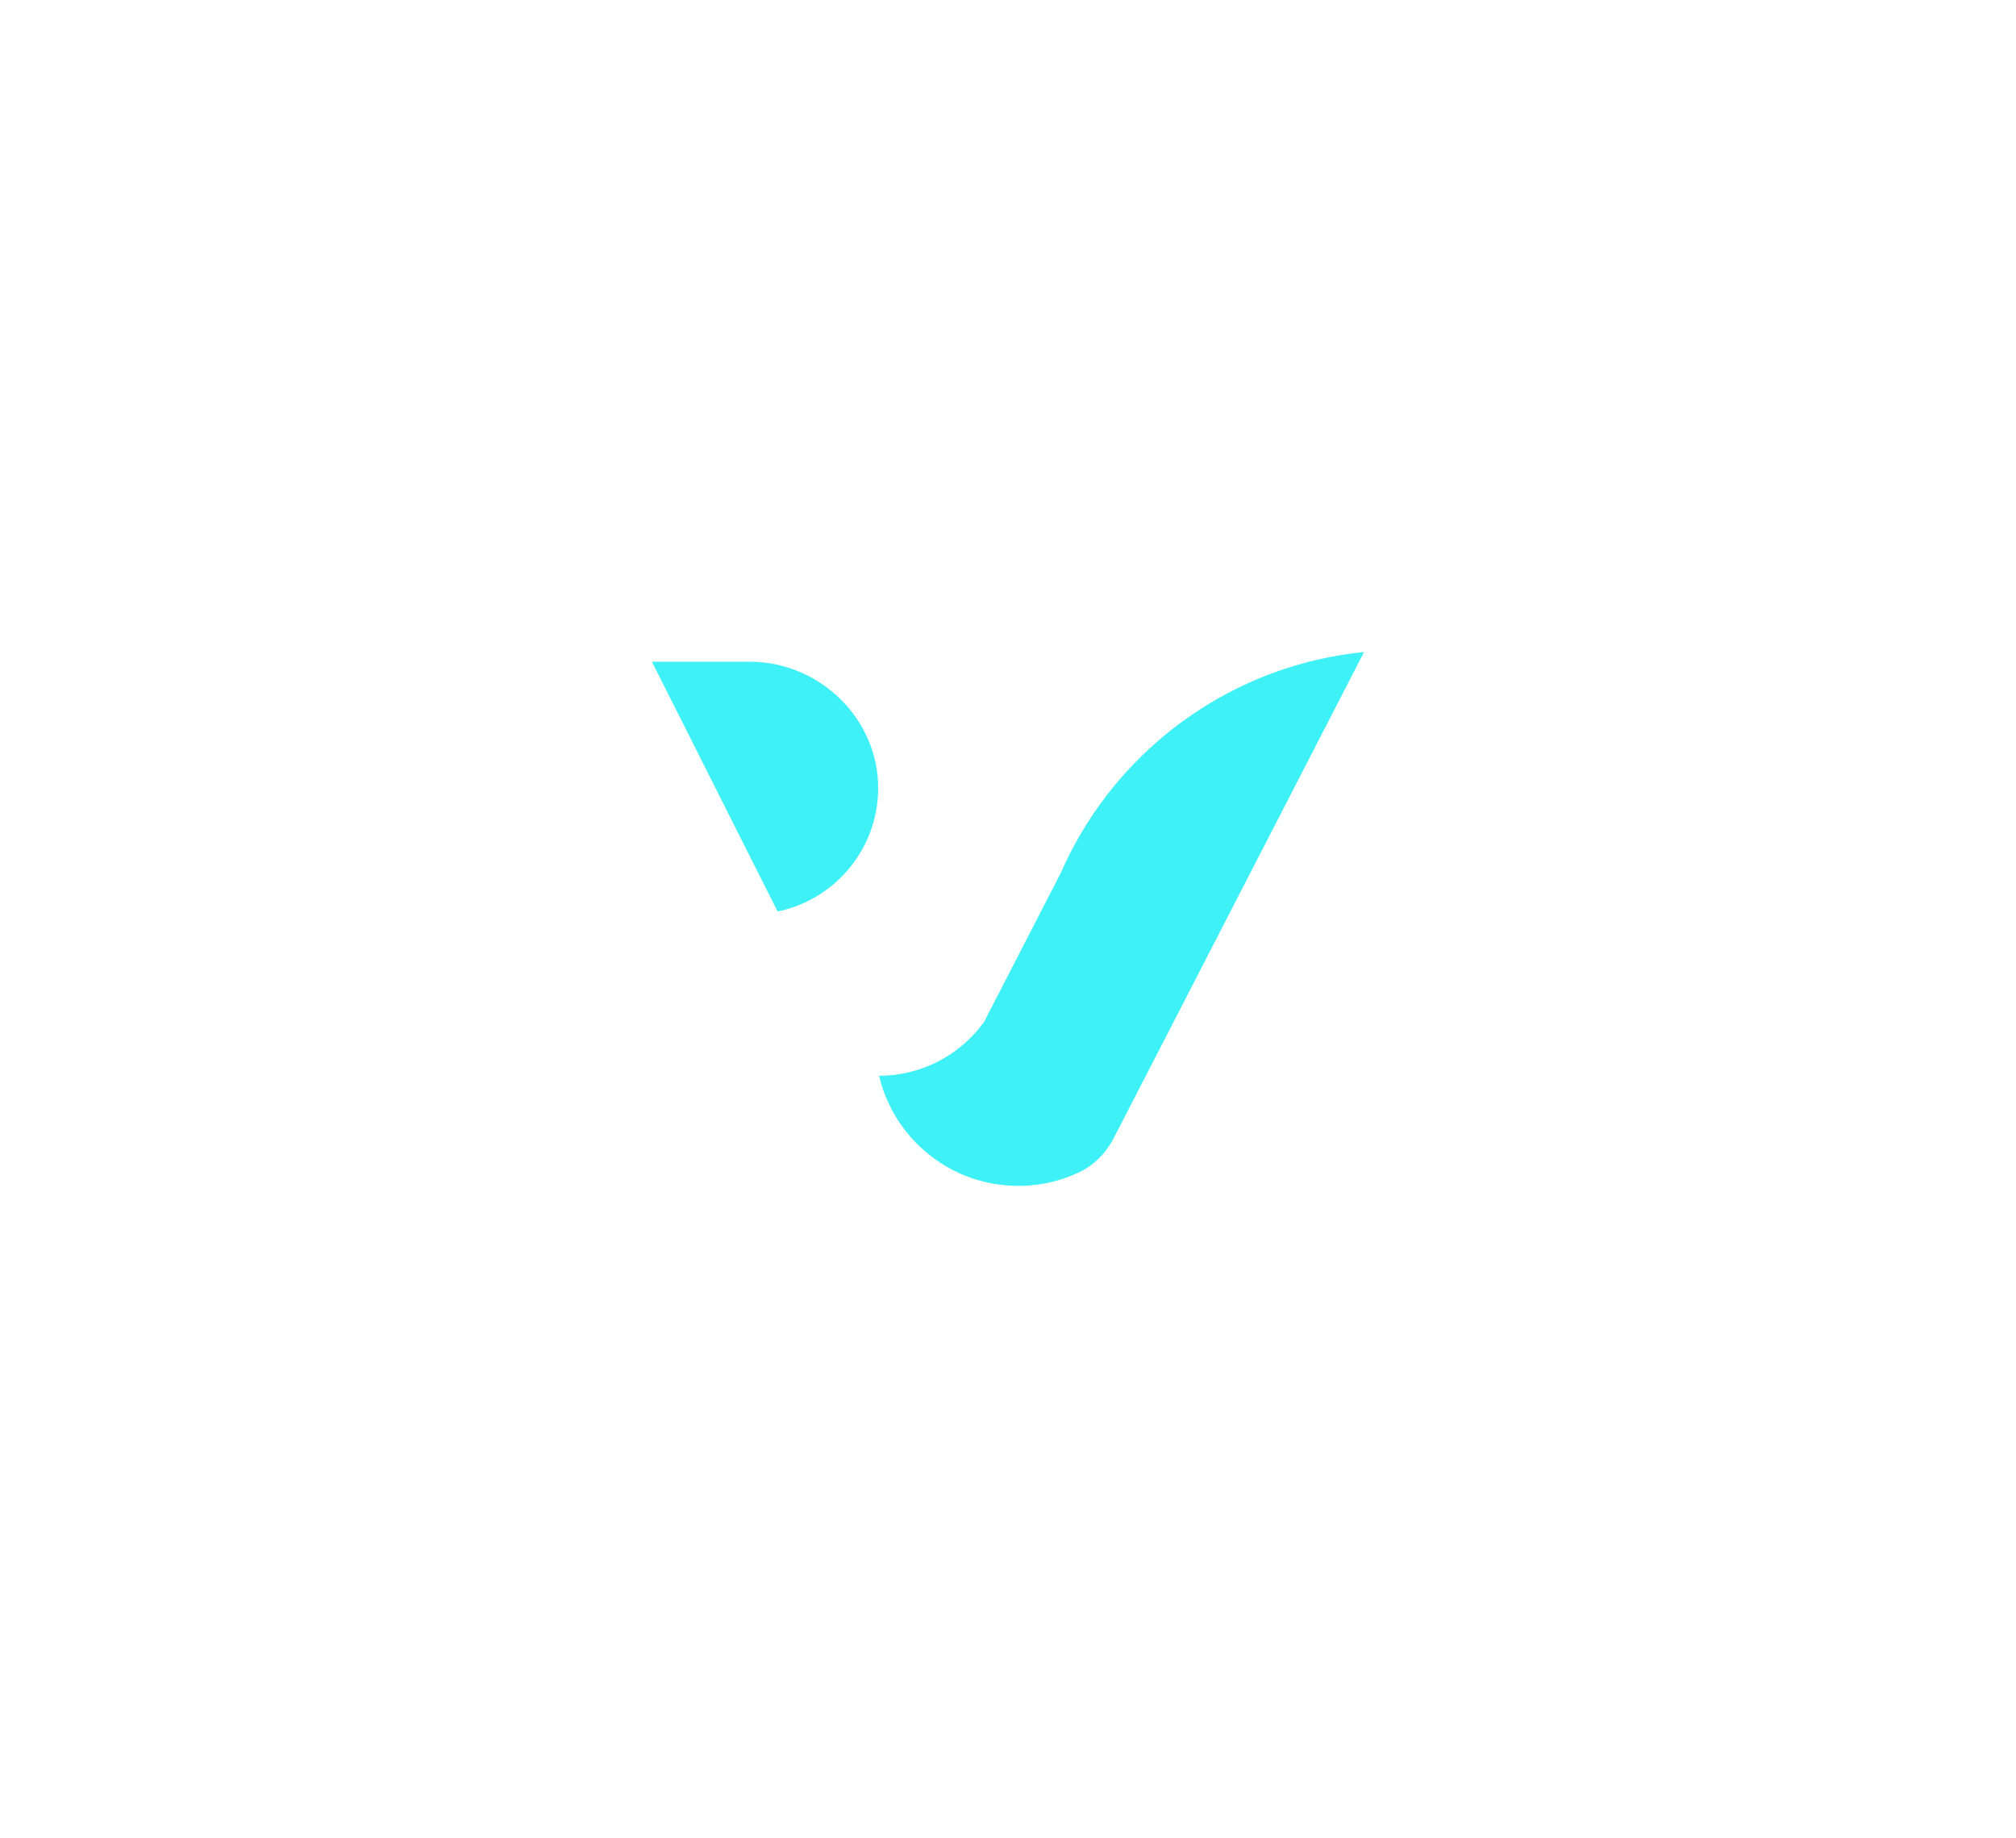
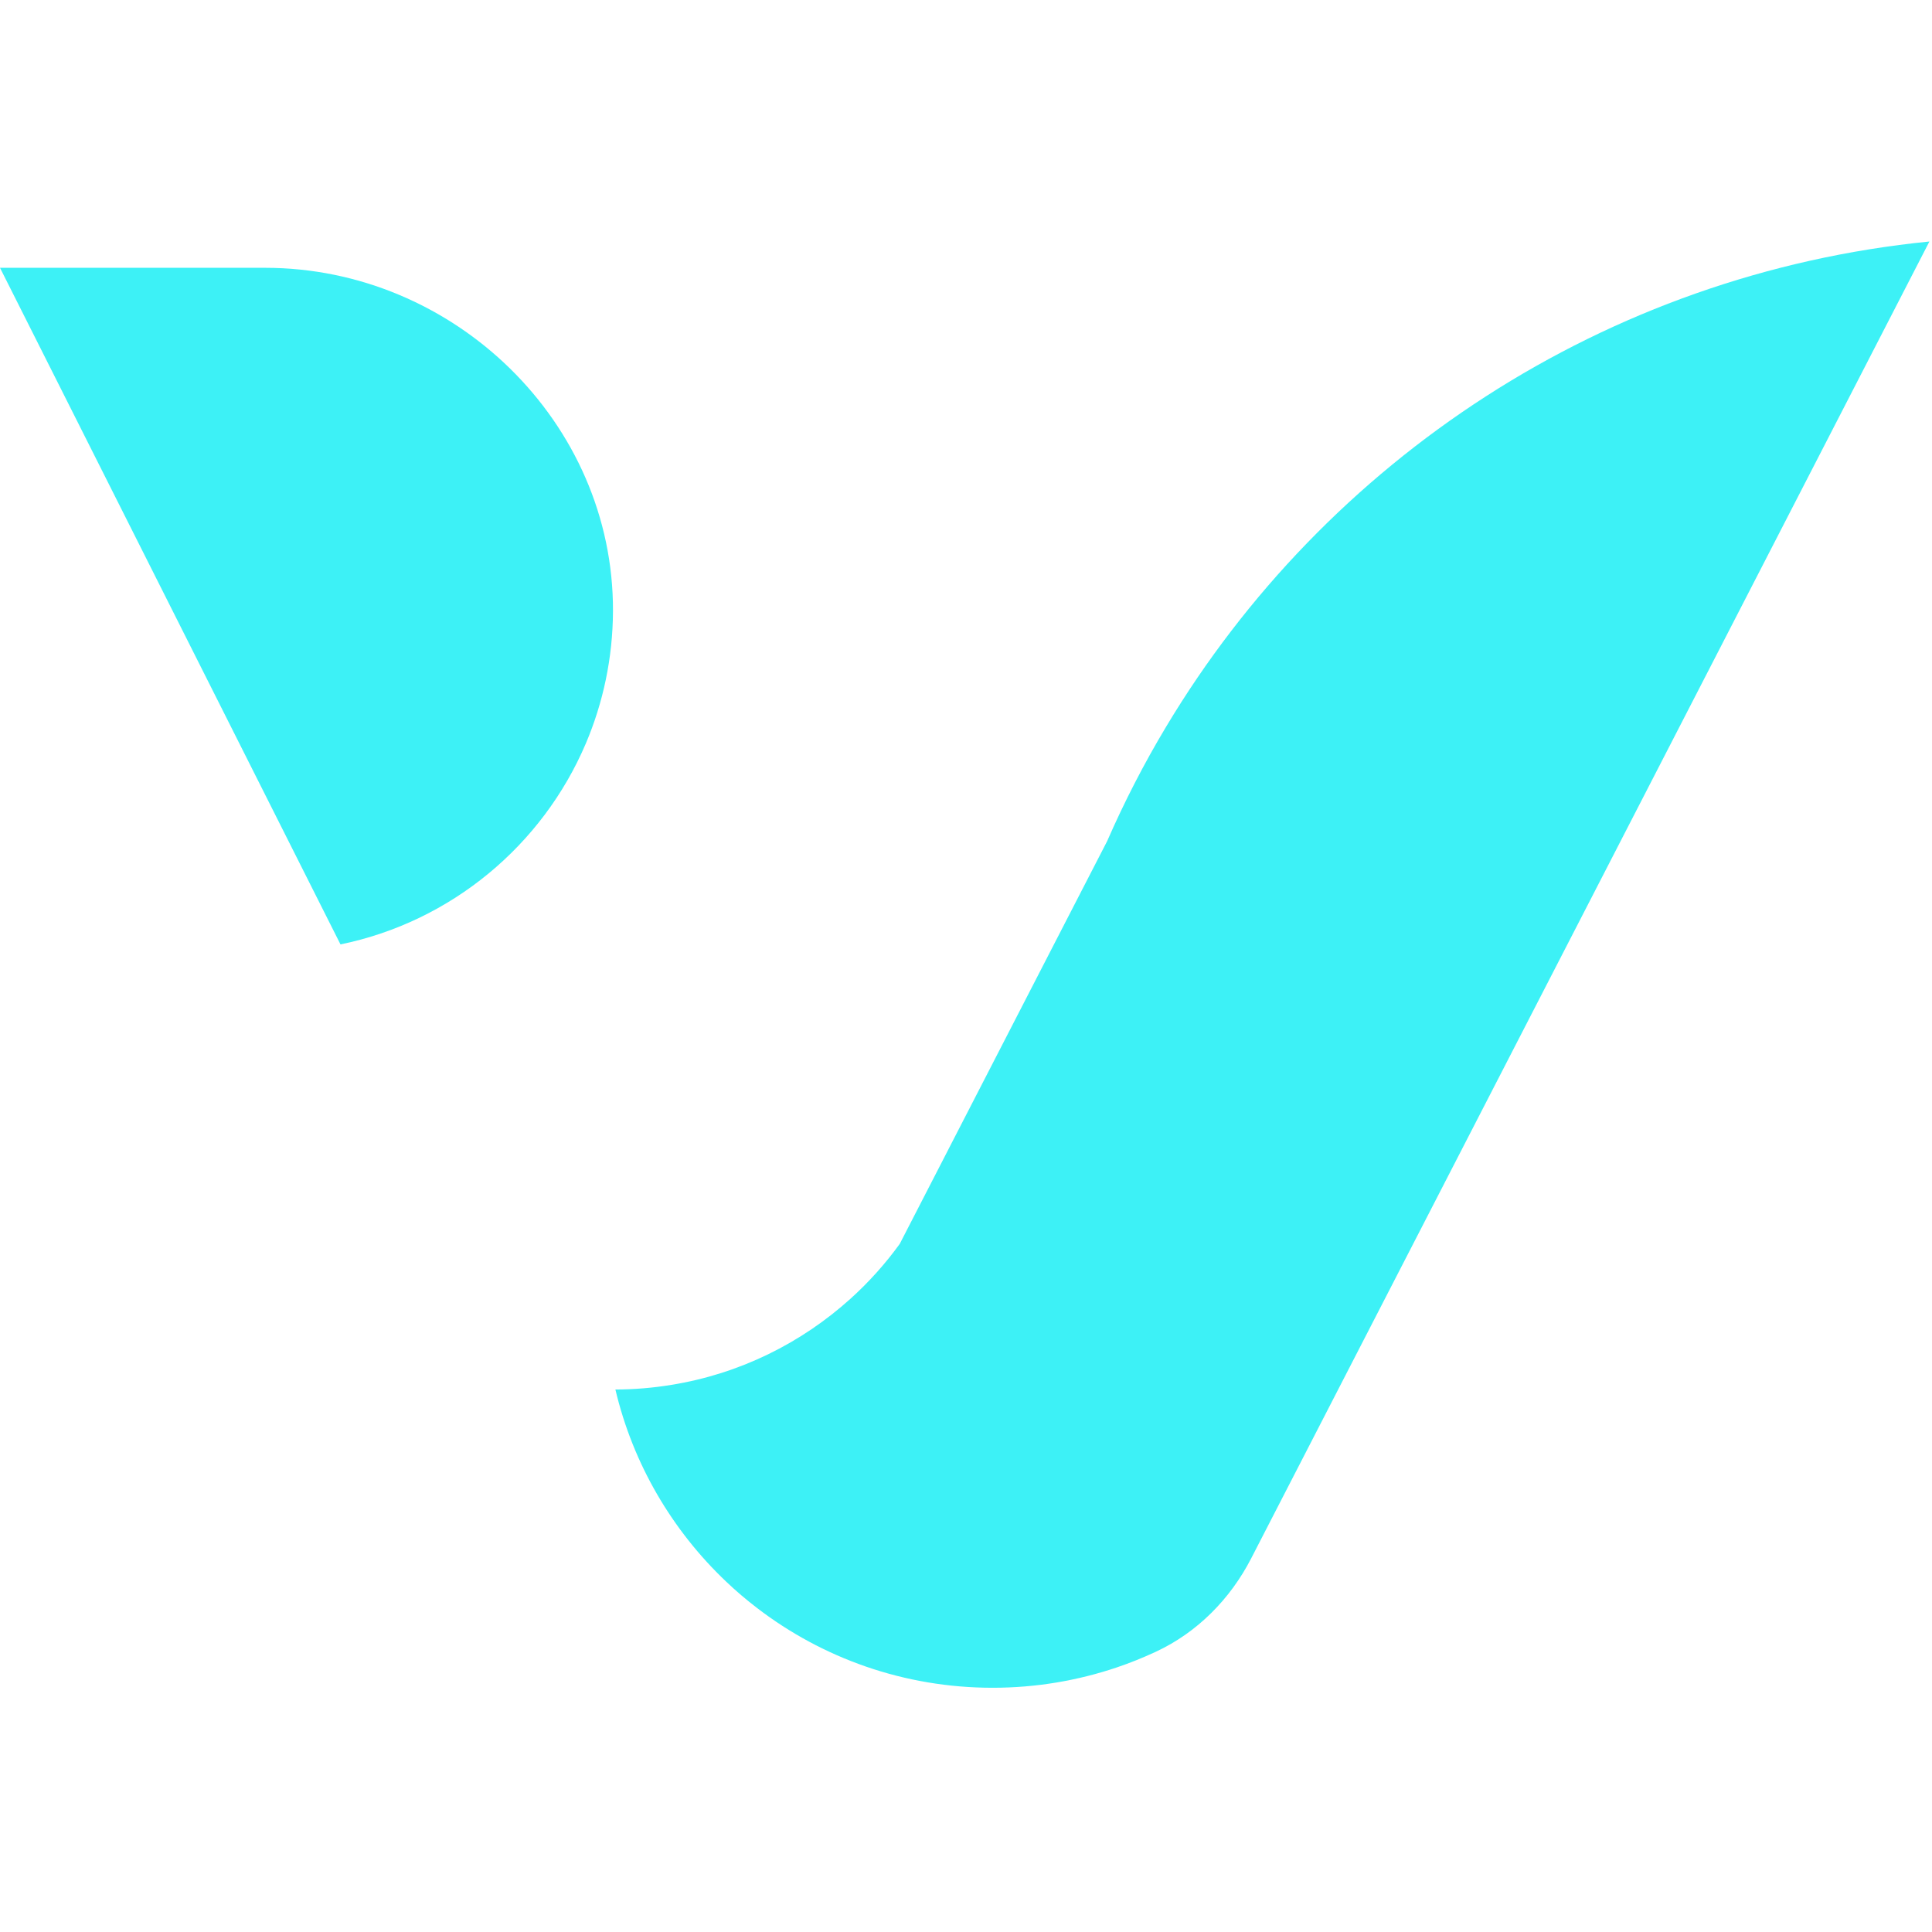
- <svg xmlns="http://www.w3.org/2000/svg" version="1.1" width="395.813" height="360.802" viewBox="0 0 395.813 360.802">
+ <svg xmlns="http://www.w3.org/2000/svg" version="1.1" width="32" height="32" viewBox="128 128 140 105">
  <path transform="matrix(1,0,-0,1,187.3985,208.6571)" d="M.031 .067 0-0Z" fill="#3df1f6" />
  <path transform="matrix(1,0,-0,1,187.3985,208.3412)" d="M.031 .383-.313 .541-.343 .474 0 .316 .343 .158 .374 .225 .031 .383Z" fill="#fb5100" />
  <path transform="matrix(1,0,-0,1,172.5945,128)" d="M95.218 0 55.401 77.312 46.068 95.432C44.553 98.373 42.155 100.804 39.152 102.196L39.099 102.221C38.2 102.636 37.279 103.009 36.333 103.328 33.507 104.281 30.483 104.802 27.335 104.802 20.917 104.802 15.001 102.649 10.276 99.03 9.488 98.426 8.728 97.781 8.008 97.094 4.117 93.397 1.277 88.598 0 83.19 1.379 83.185 2.735 83.07 4.053 82.853 9.004 82.056 13.476 79.825 17.04 76.606 18.363 75.413 19.557 74.081 20.604 72.637L24.131 65.787 24.135 65.777 32.691 49.163 35.628 43.464C36.881 40.597 38.311 37.821 39.907 35.161 51.468 15.859 71.697 2.347 95.218 0Z" fill="#3df1f6" />
  <path transform="matrix(1,0,-0,1,128,129.9067)" d="M24.673 49.029C32.704 47.379 39.315 41.843 42.455 34.461 43.704 31.516 44.405 28.275 44.419 24.877 44.469 11.193 32.897 0 19.215 0H0L24.673 49.029Z" fill="#3df1f6" />
</svg>
